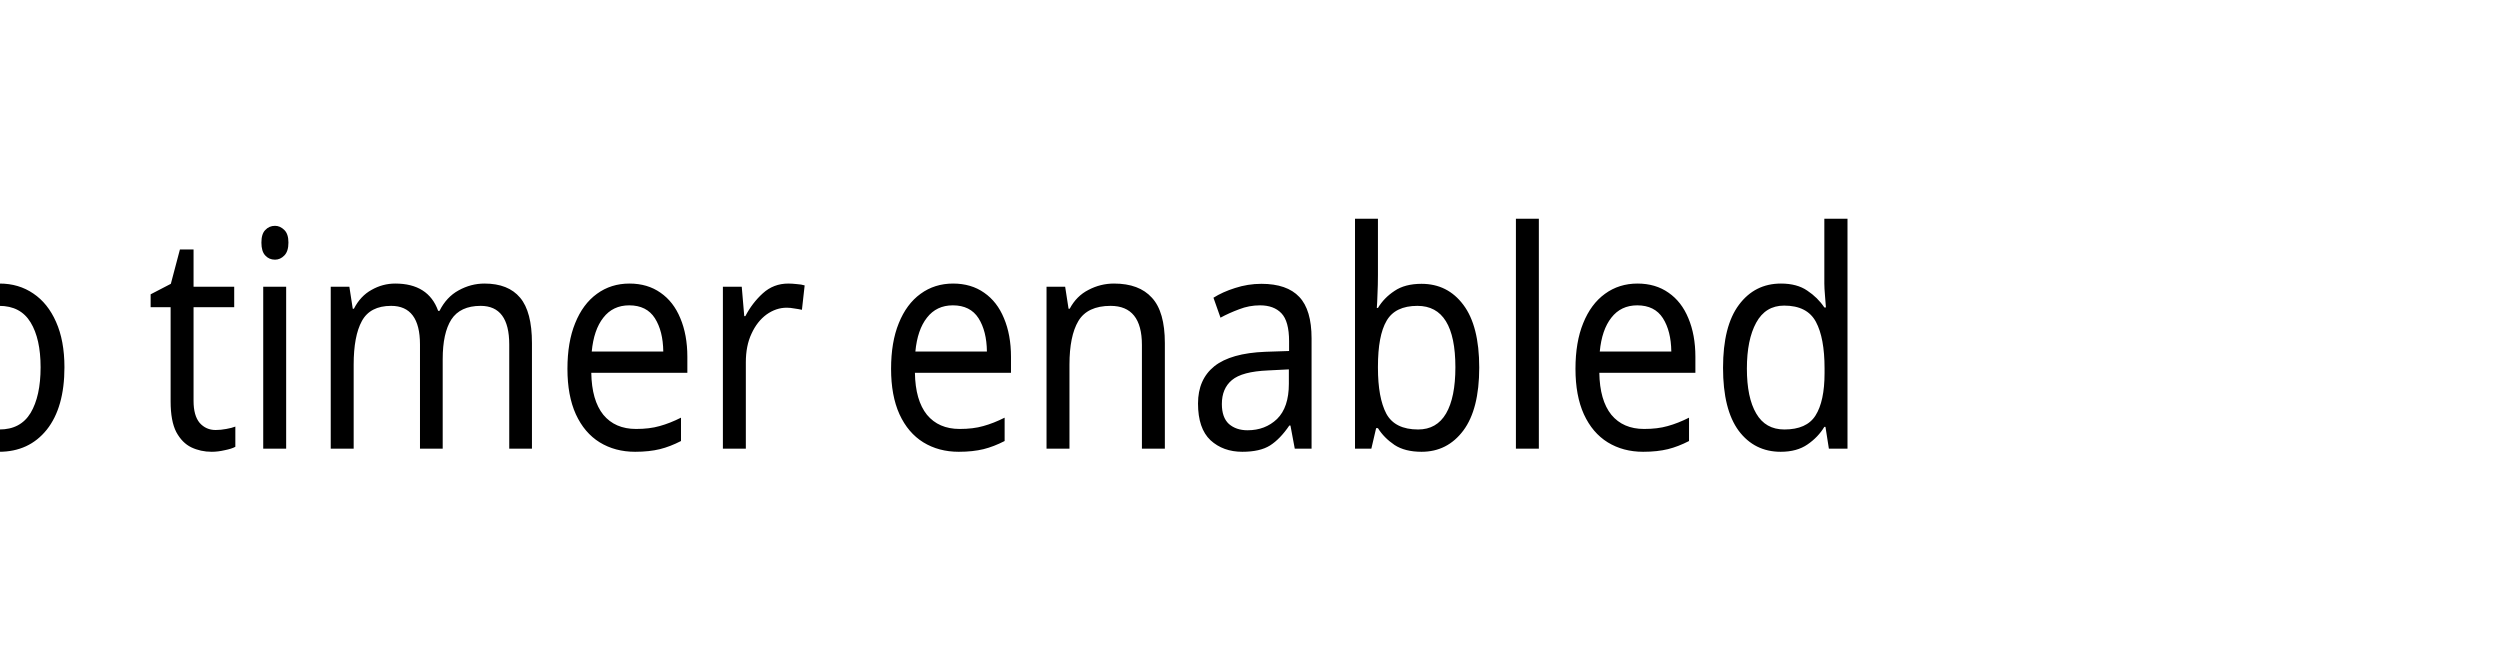
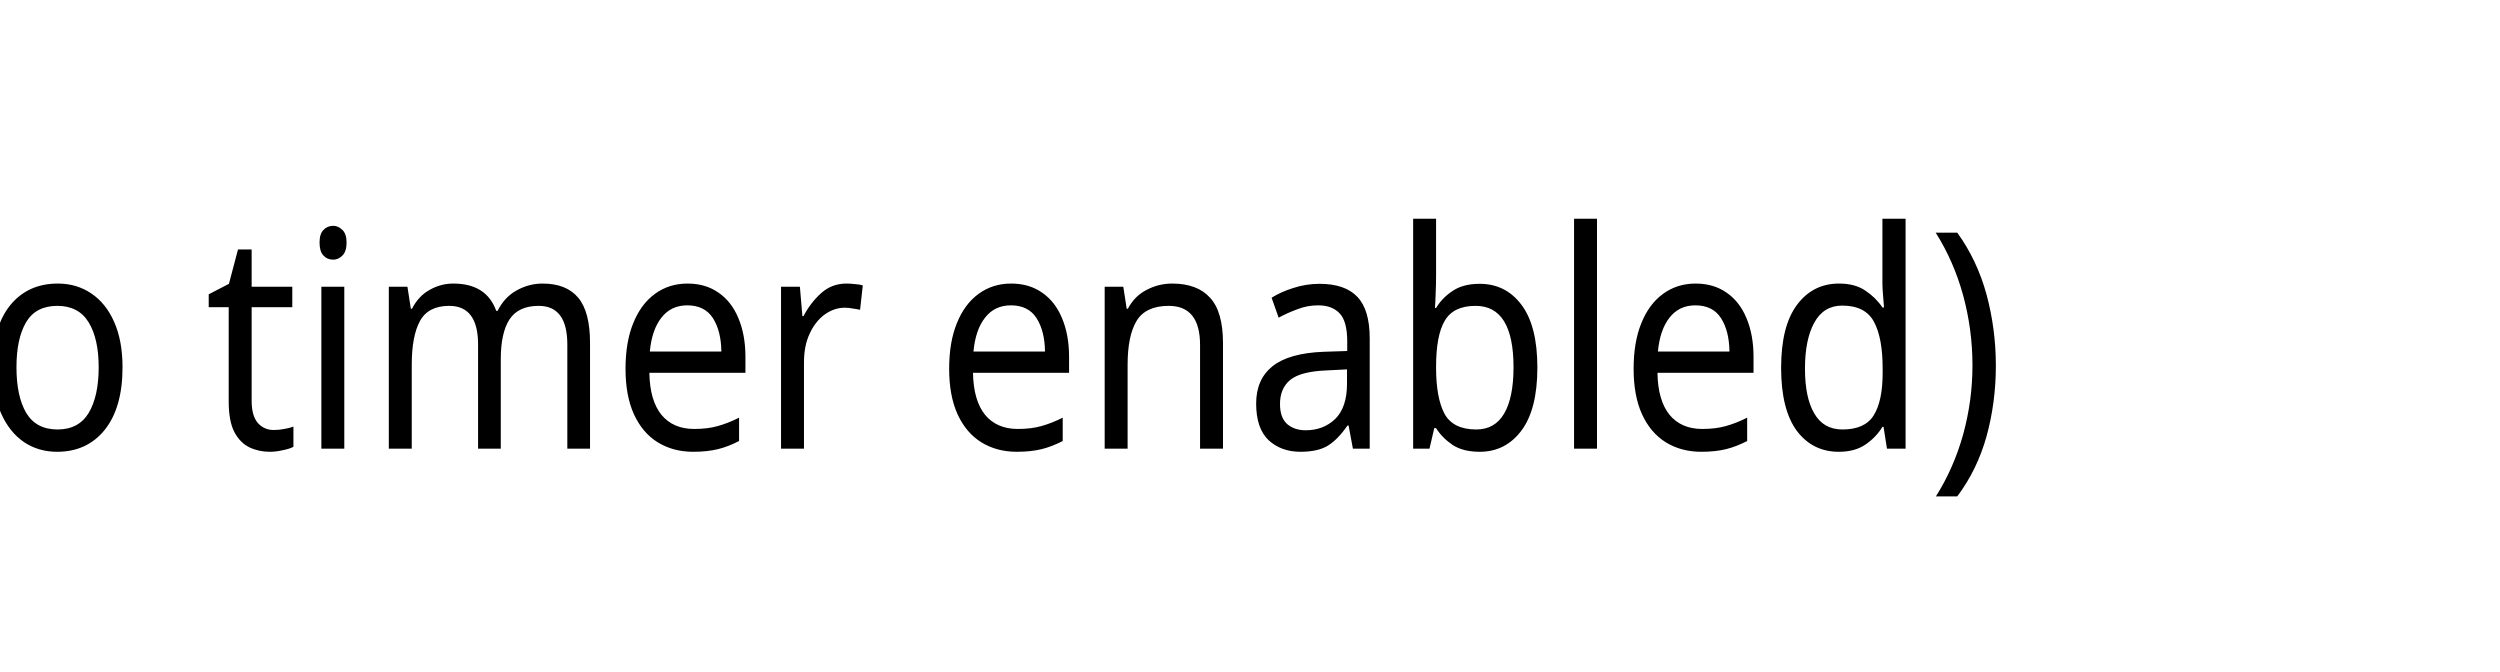
<svg xmlns="http://www.w3.org/2000/svg" width="160" height="43" id="svg2" version="1.1">
  <defs id="defs4" />
  <g id="layer1" transform="translate(0,-1009.362)">
    <text xml:space="preserve" style="font-size:48px;font-style:normal;font-variant:normal;font-weight:normal;font-stretch:normal;text-align:center;line-height:125%;letter-spacing:0px;word-spacing:0px;writing-mode:lr-tb;text-anchor:middle;fill:#000000;fill-opacity:1;stroke:none;font-family:Sans;-inkscape-font-specification:Sans" x="85.933" y="965.669" id="text4014" transform="scale(0.9302492,1.074981)">
-       <tspan id="tspan4016" x="85.933" y="965.669" style="font-size:18px">No timer enabled</tspan>
+       <tspan id="tspan4016" x="85.933" y="965.669" style="font-size:18px">_(No timer enabled)</tspan>
    </text>
  </g>
</svg>
